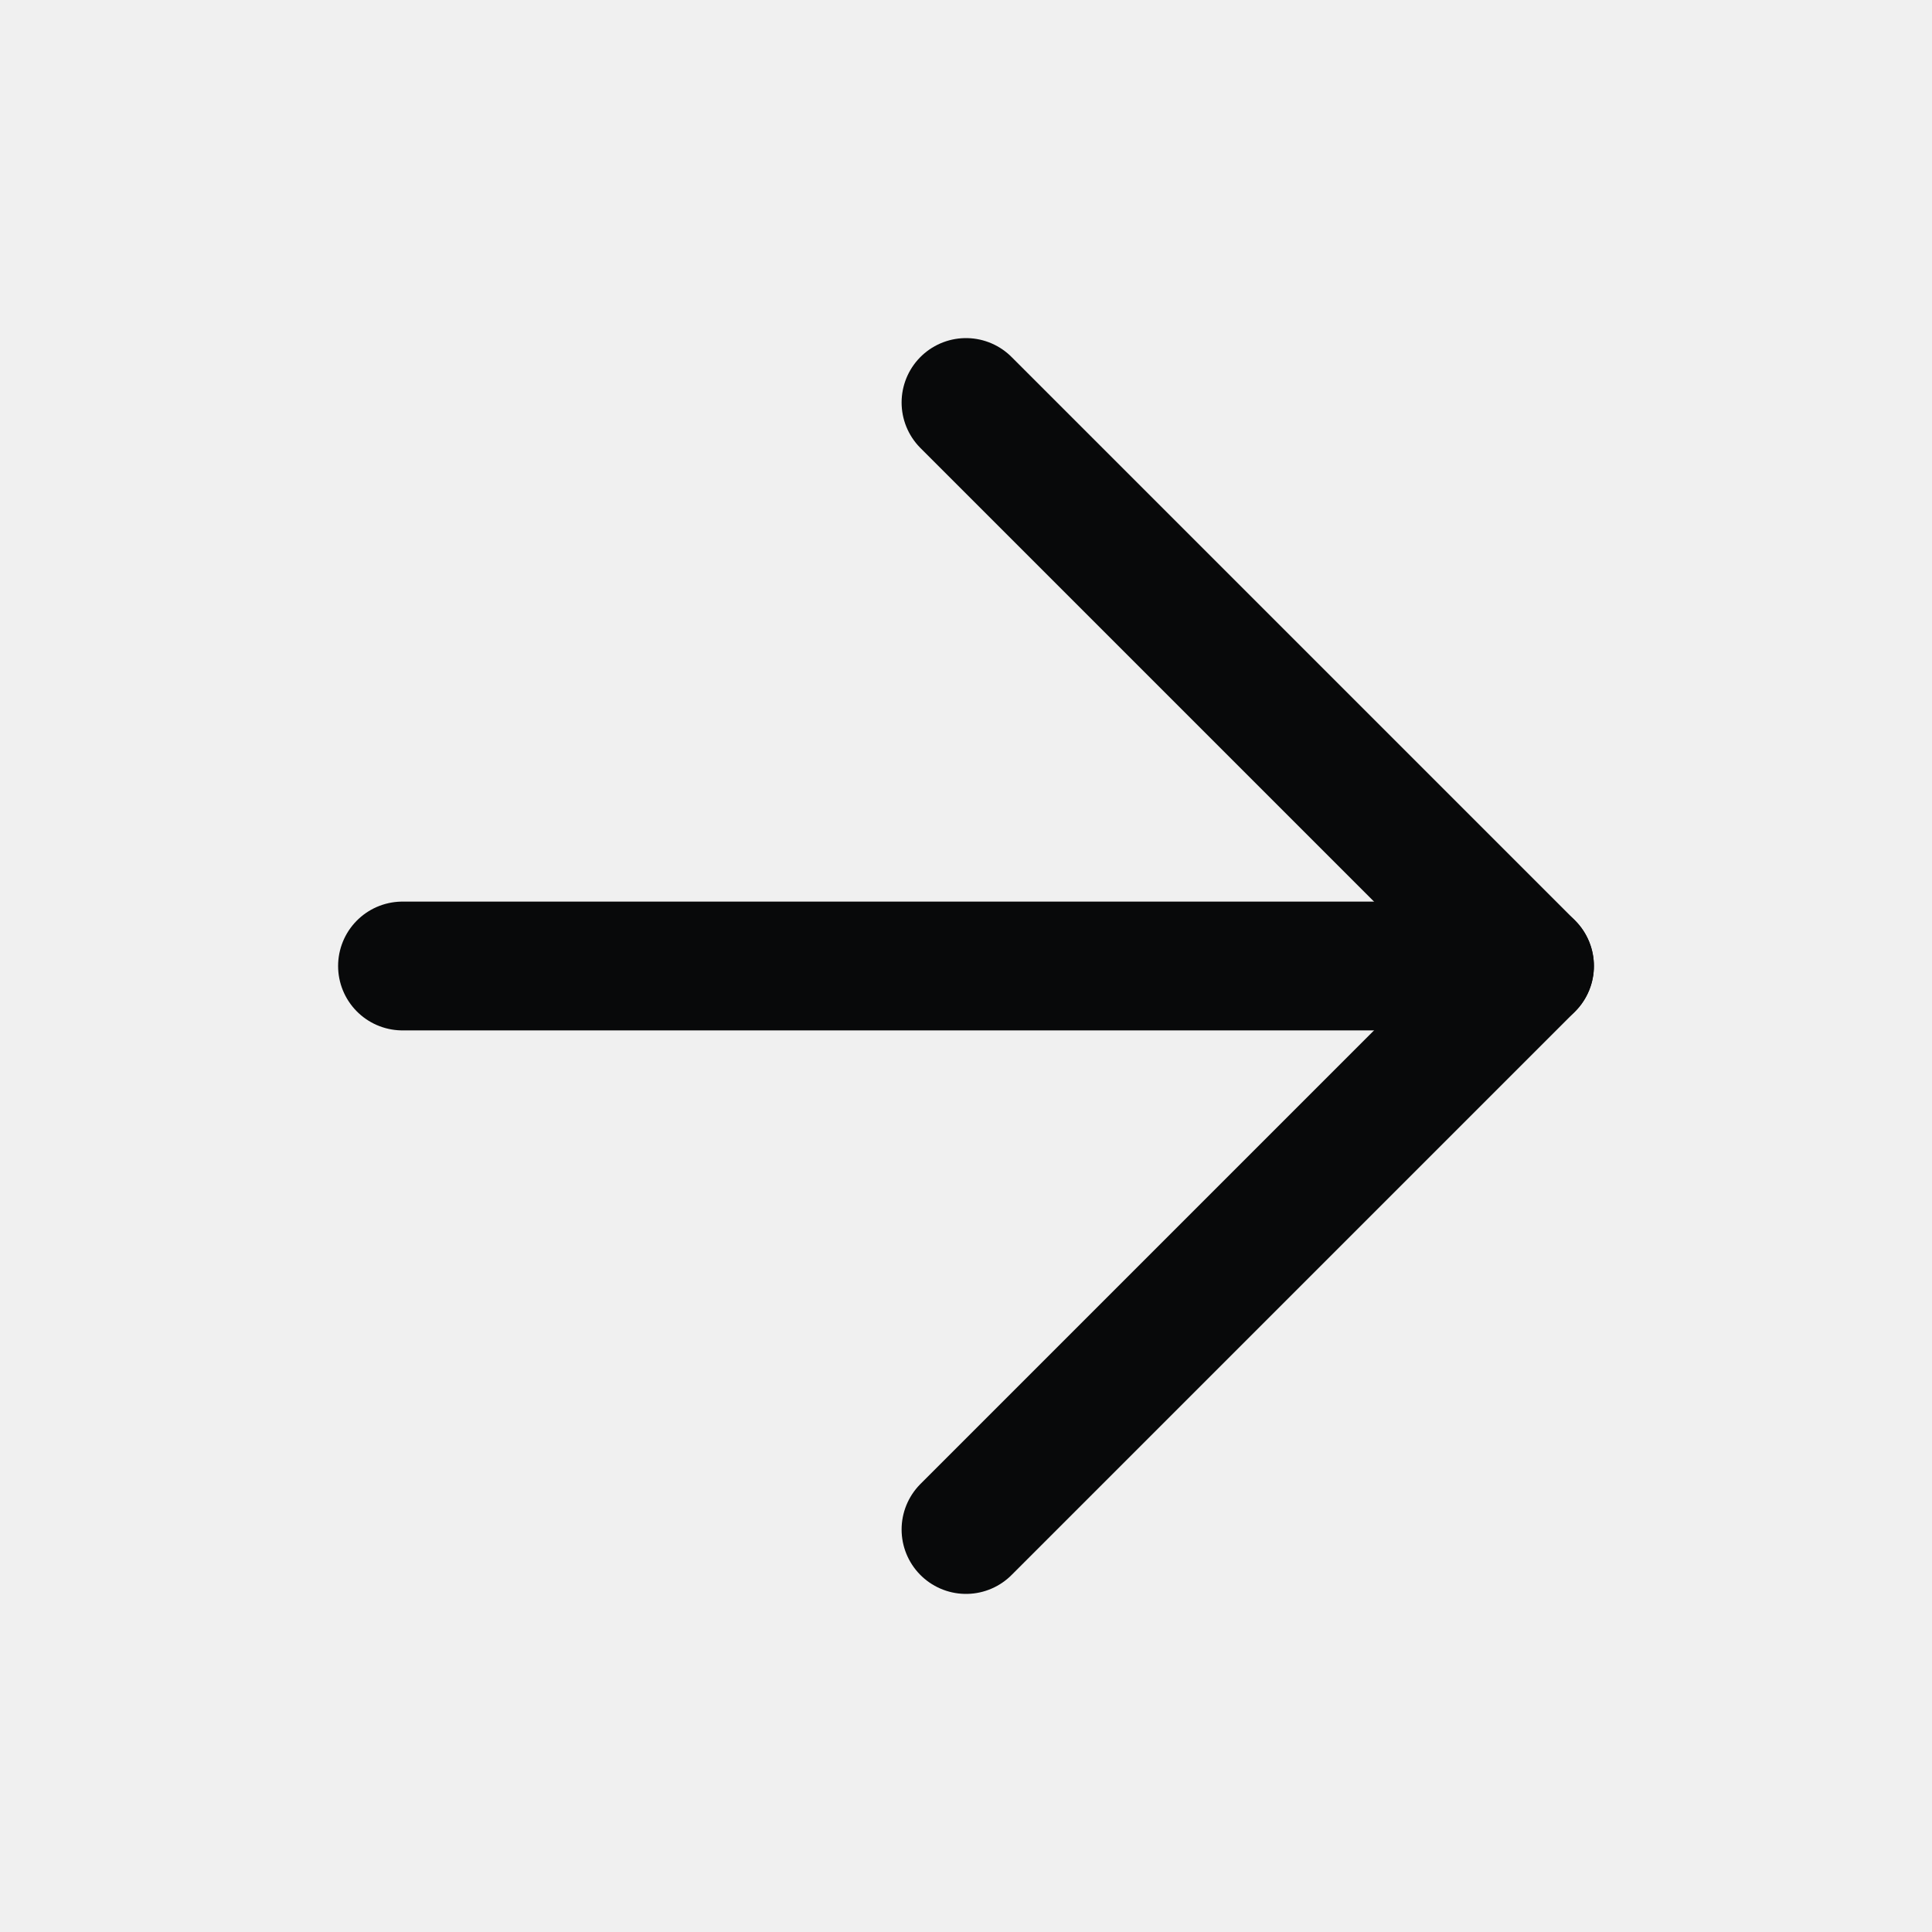
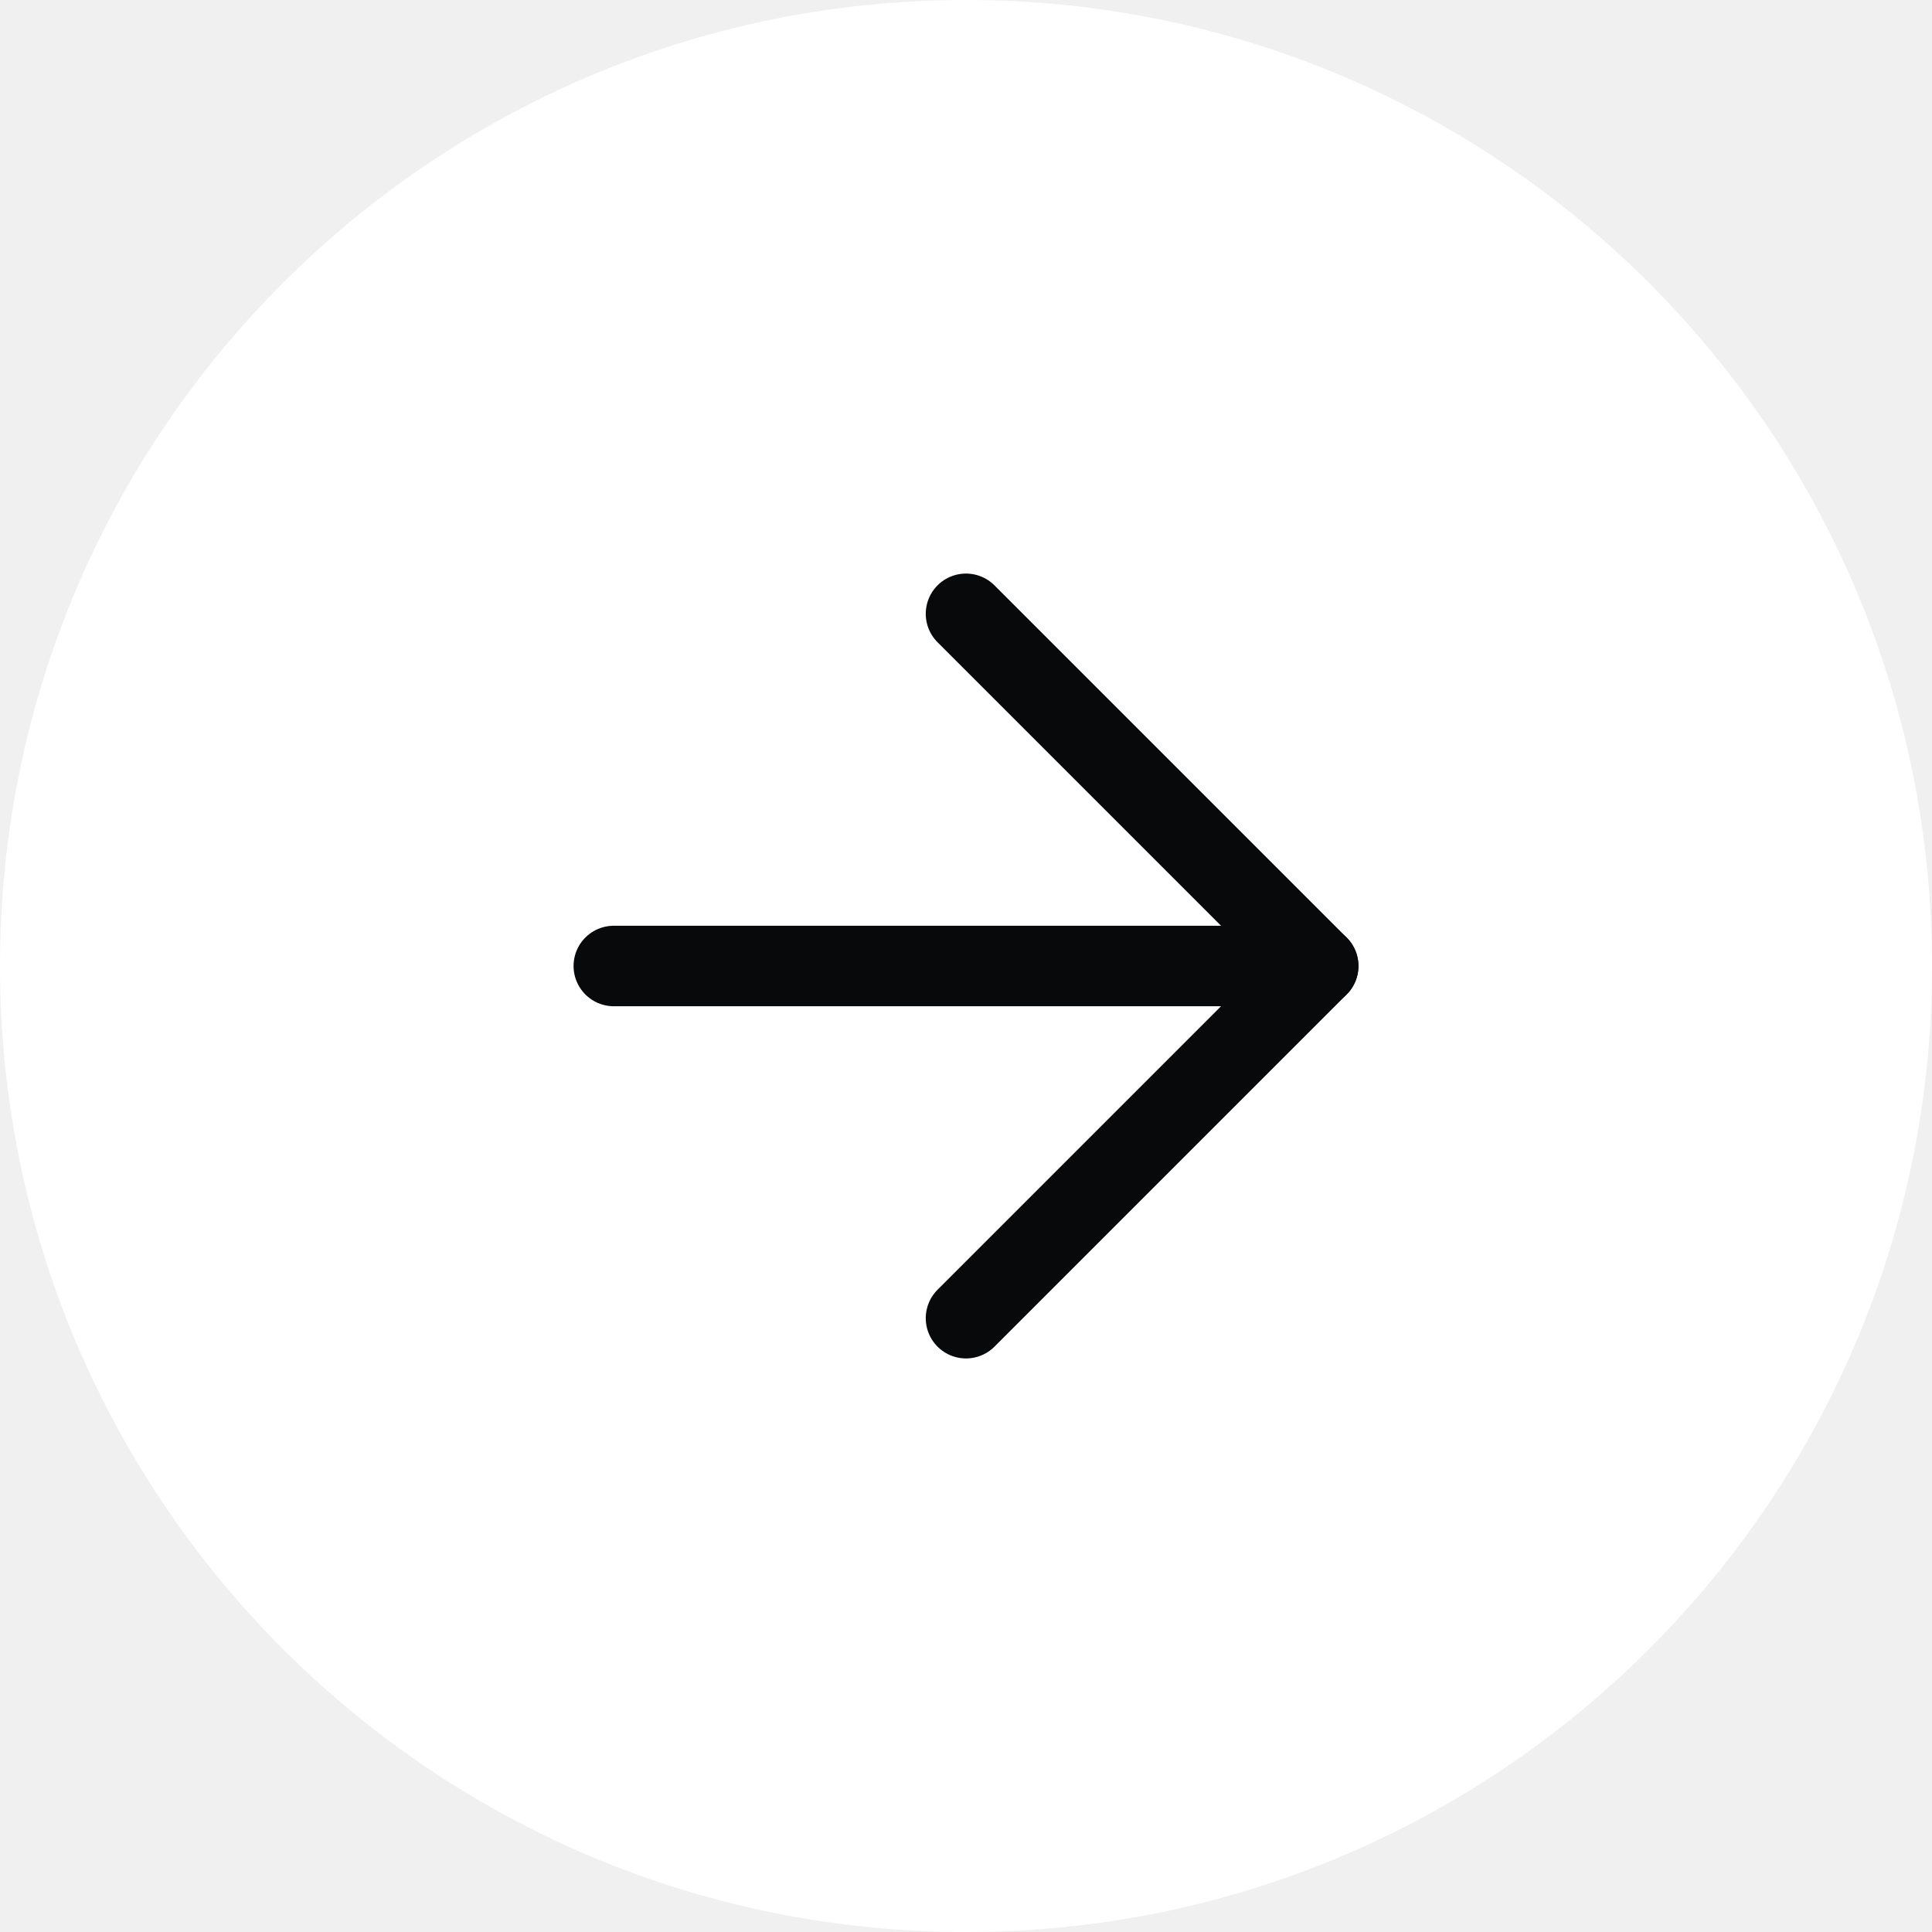
- <svg xmlns="http://www.w3.org/2000/svg" width="30" height="30" viewBox="0 0 30 30" fill="none">
-   <g id="arrow-right">
-     <path id="Vector" d="M6.25 15H23.75" stroke="#08090A" stroke-width="2" stroke-linecap="round" stroke-linejoin="round" />
-     <path id="Vector_2" d="M15 6.25L23.75 15L15 23.75" stroke="#08090A" stroke-width="2" stroke-linecap="round" stroke-linejoin="round" />
-   </g>
+ <svg xmlns="http://www.w3.org/2000/svg" width="48" height="48" viewBox="0 0 48 48" fill="none">
+   <circle cx="24" cy="24" r="24" fill="white" />
+   <path d="M15.25 24H32.75" stroke="#08090A" stroke-width="2" stroke-linecap="round" stroke-linejoin="round" />
+   <path d="M24 15.25L32.75 24L24 32.75" stroke="#08090A" stroke-width="2" stroke-linecap="round" stroke-linejoin="round" />
</svg>
